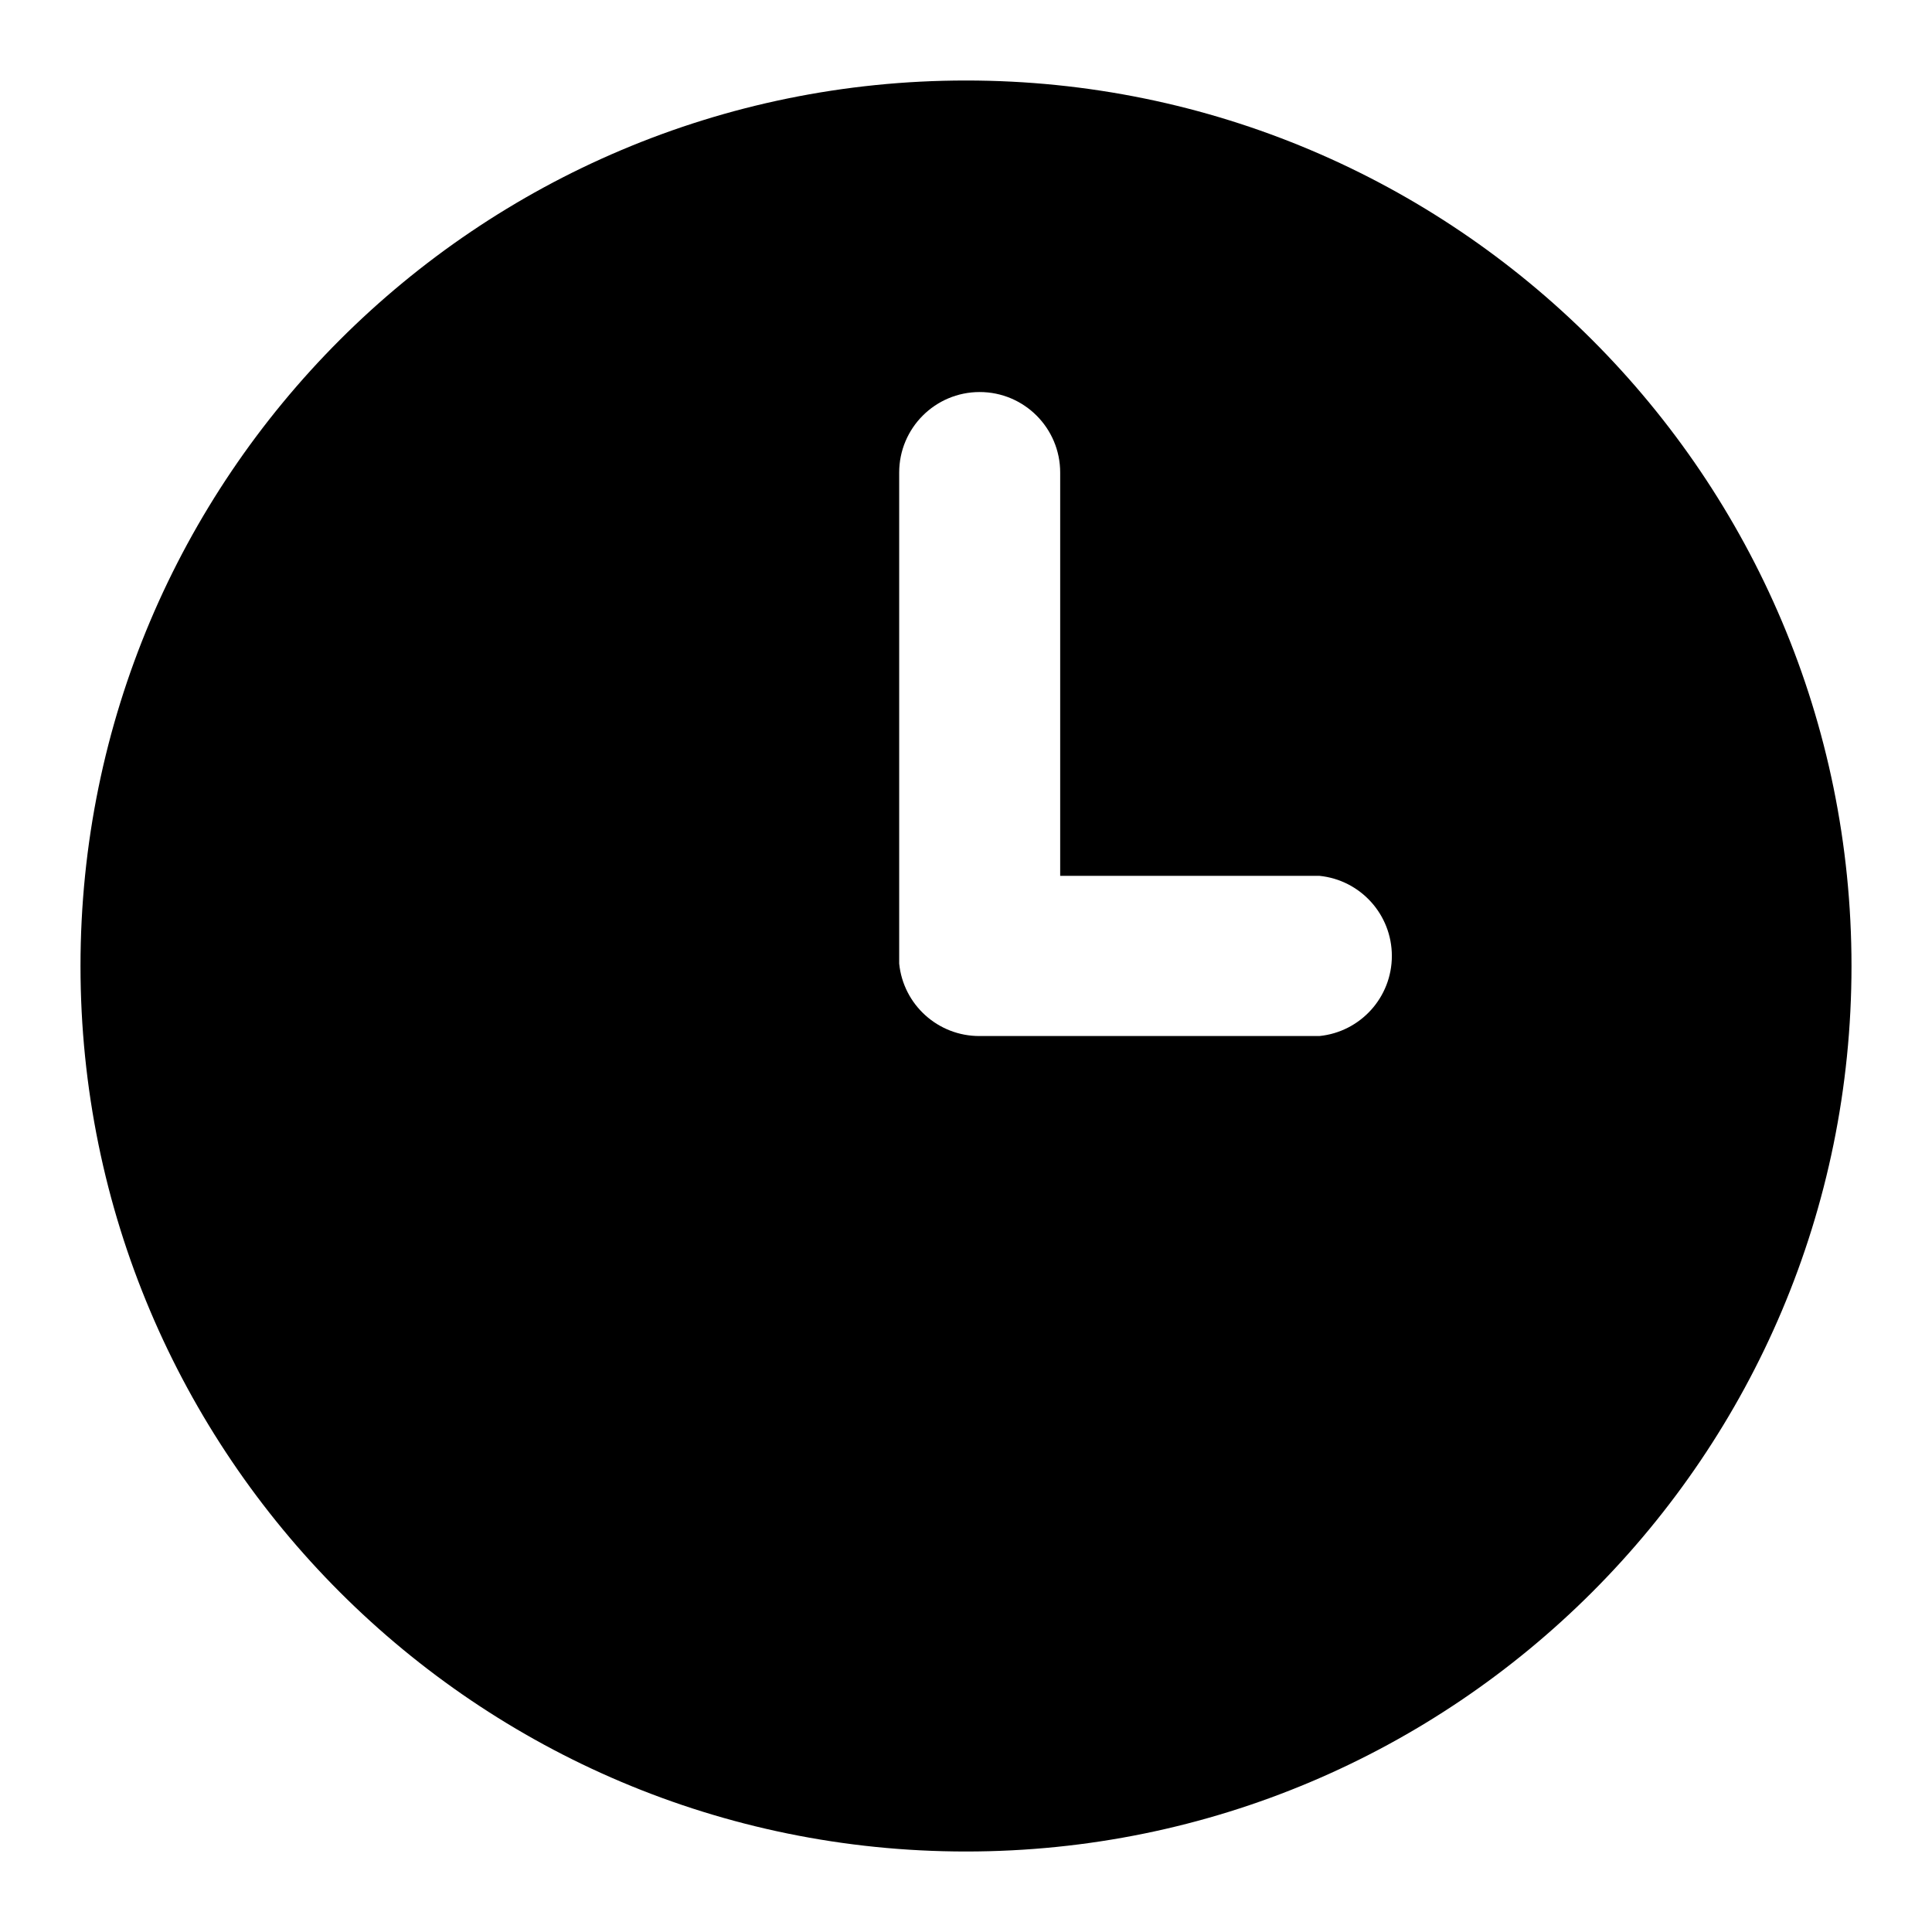
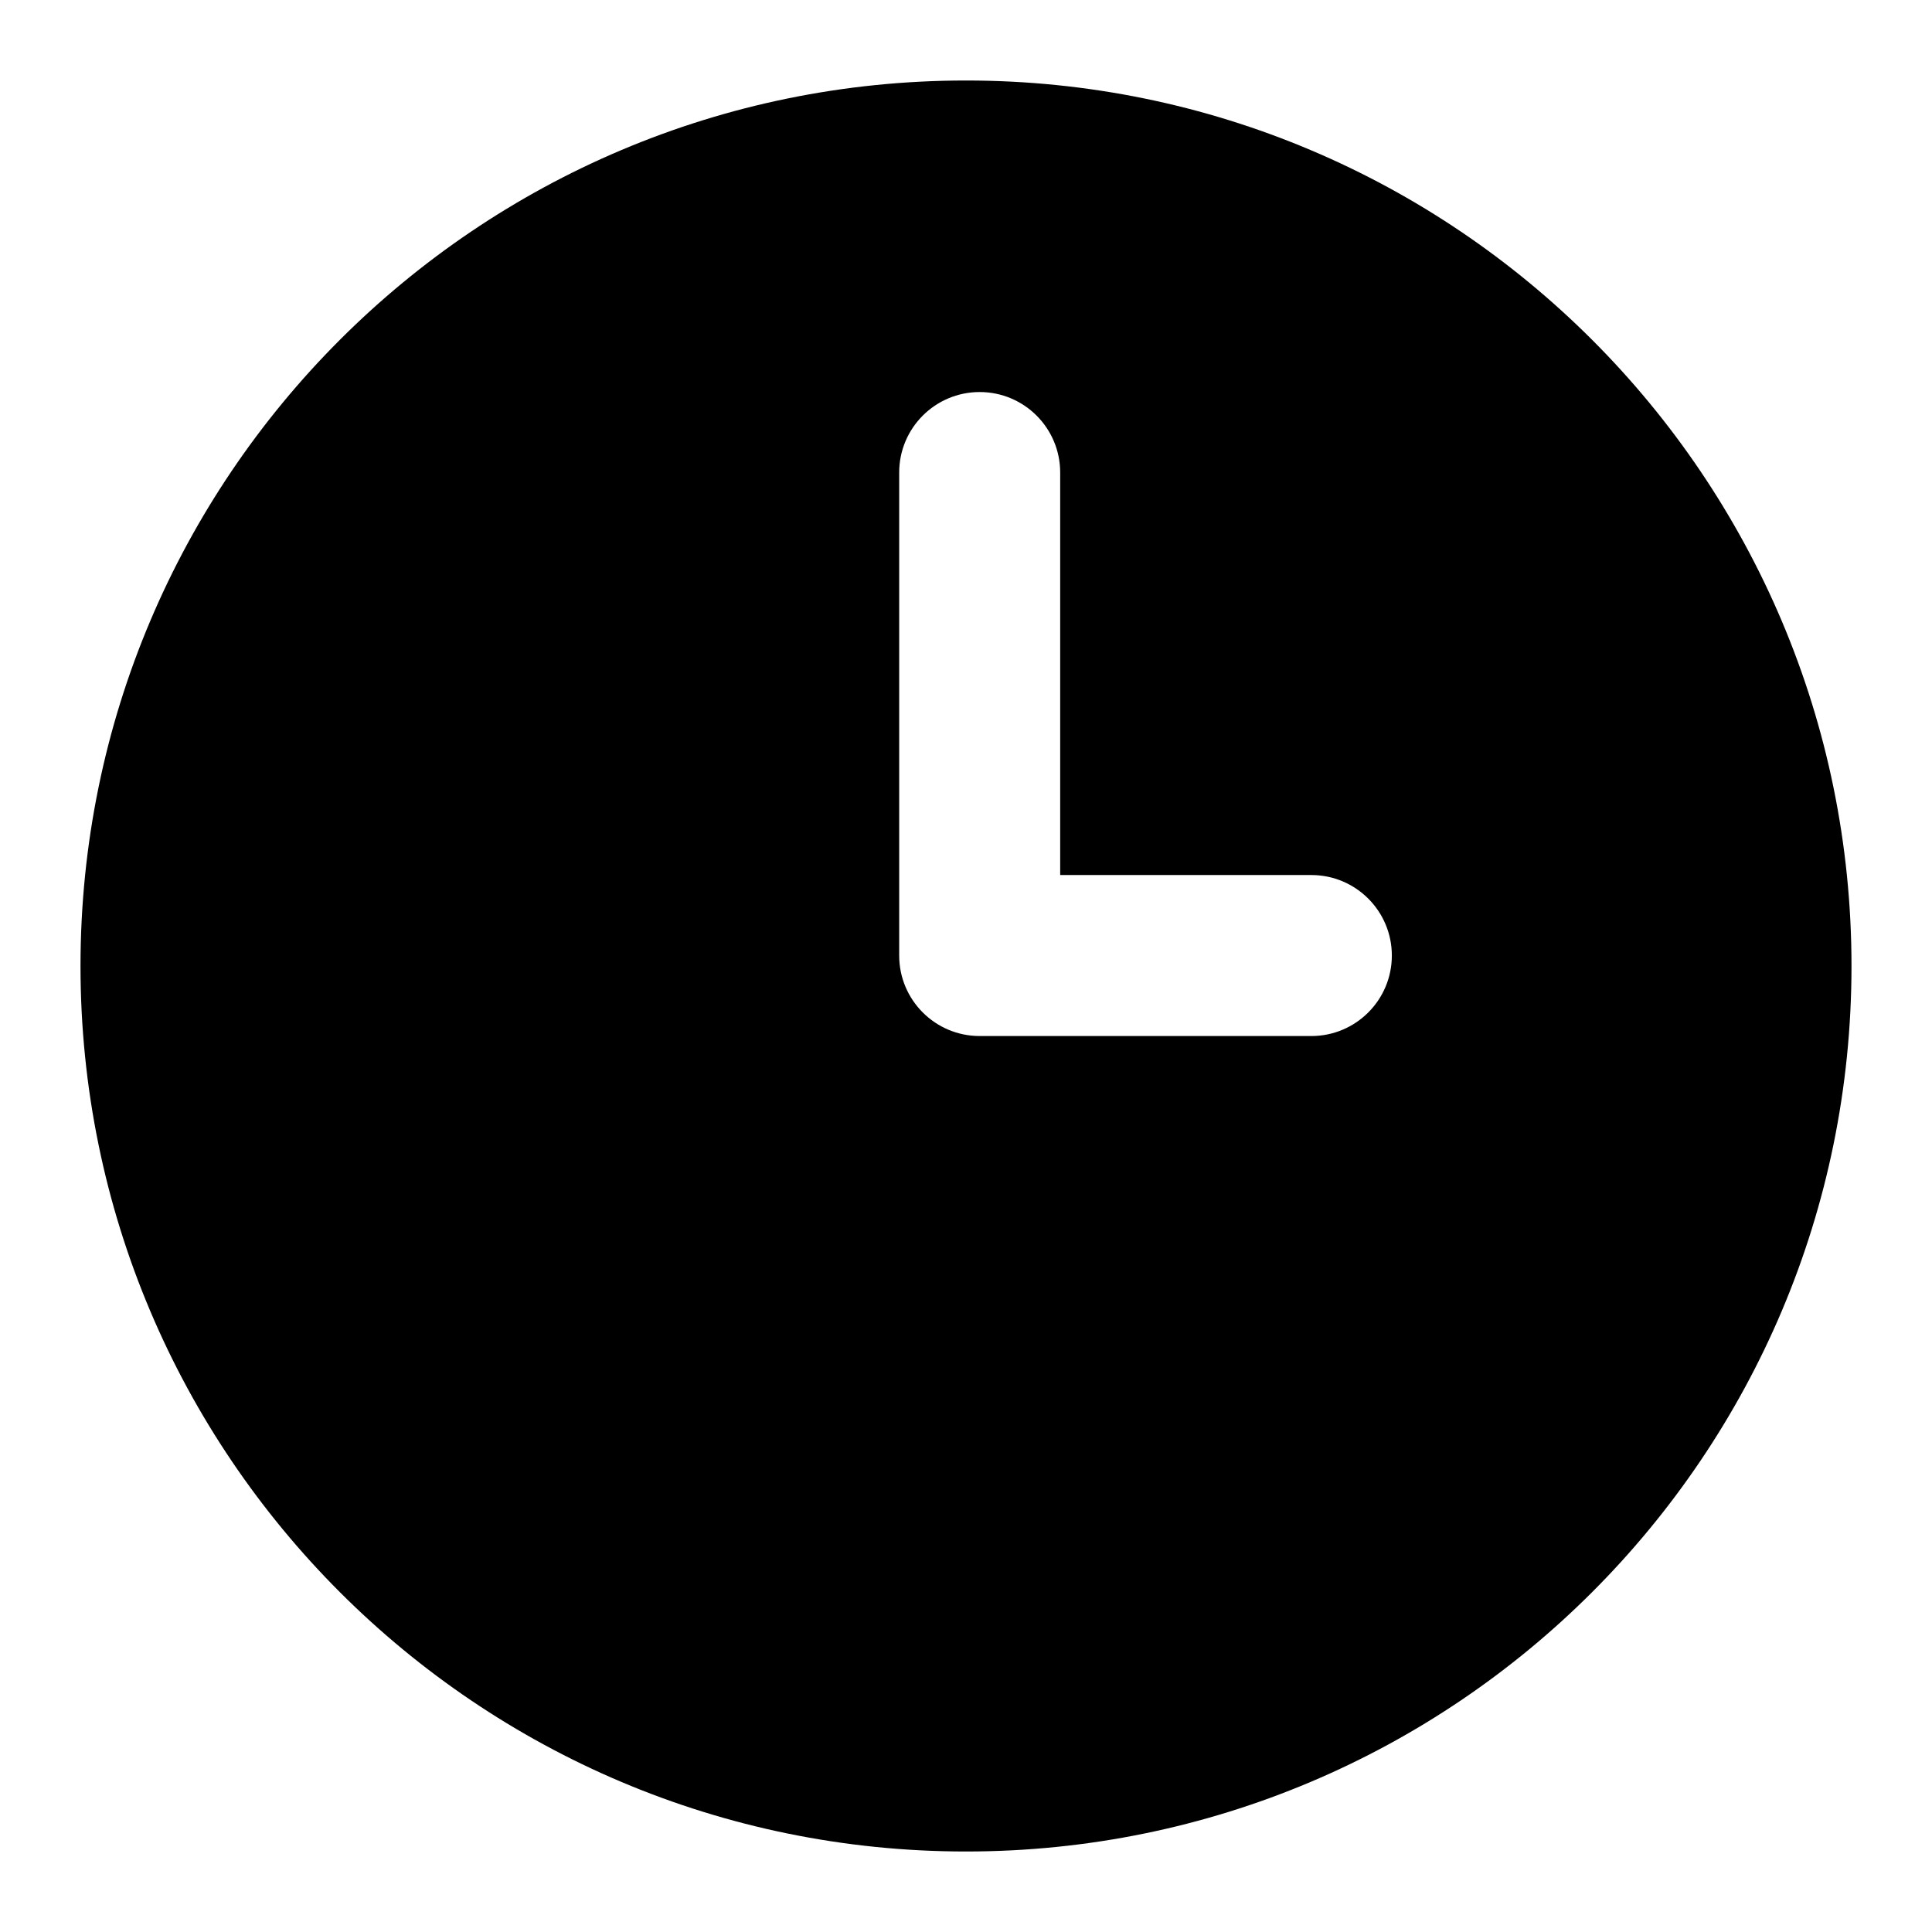
<svg xmlns="http://www.w3.org/2000/svg" viewBox="0 0 24 24" width="24" height="24">
-   <path fill-rule="evenodd" d="M12 1a11 11 0 1 1 0 22 11 11 0 0 1 0-22M12.17 4.87A1 1 0 0 0 11.17 5.87L11.17 11.97A1 1 0 0 0 12.17 12.87L16.39 12.87A1 1 0 0 0 16.39 10.88L13.17 10.88L13.17 5.87A1 1 0 0 0 12.17 4.87" clip-rule="evenodd" />
+   <path d="M1 12a11 11 0 1 0 22 0a11 11 0 1 0 -22 0ZM11.17 5.87A1 1 0 0 1 13.17 5.87L13.17 11.87A1 1 0 0 1 11.17 11.87ZM13.17 10.87L16.29 10.87A1 1 0 0 1 16.29 12.87L12.17 12.87A1 1 0 0 0 13.17 11.87Z" />
</svg>
